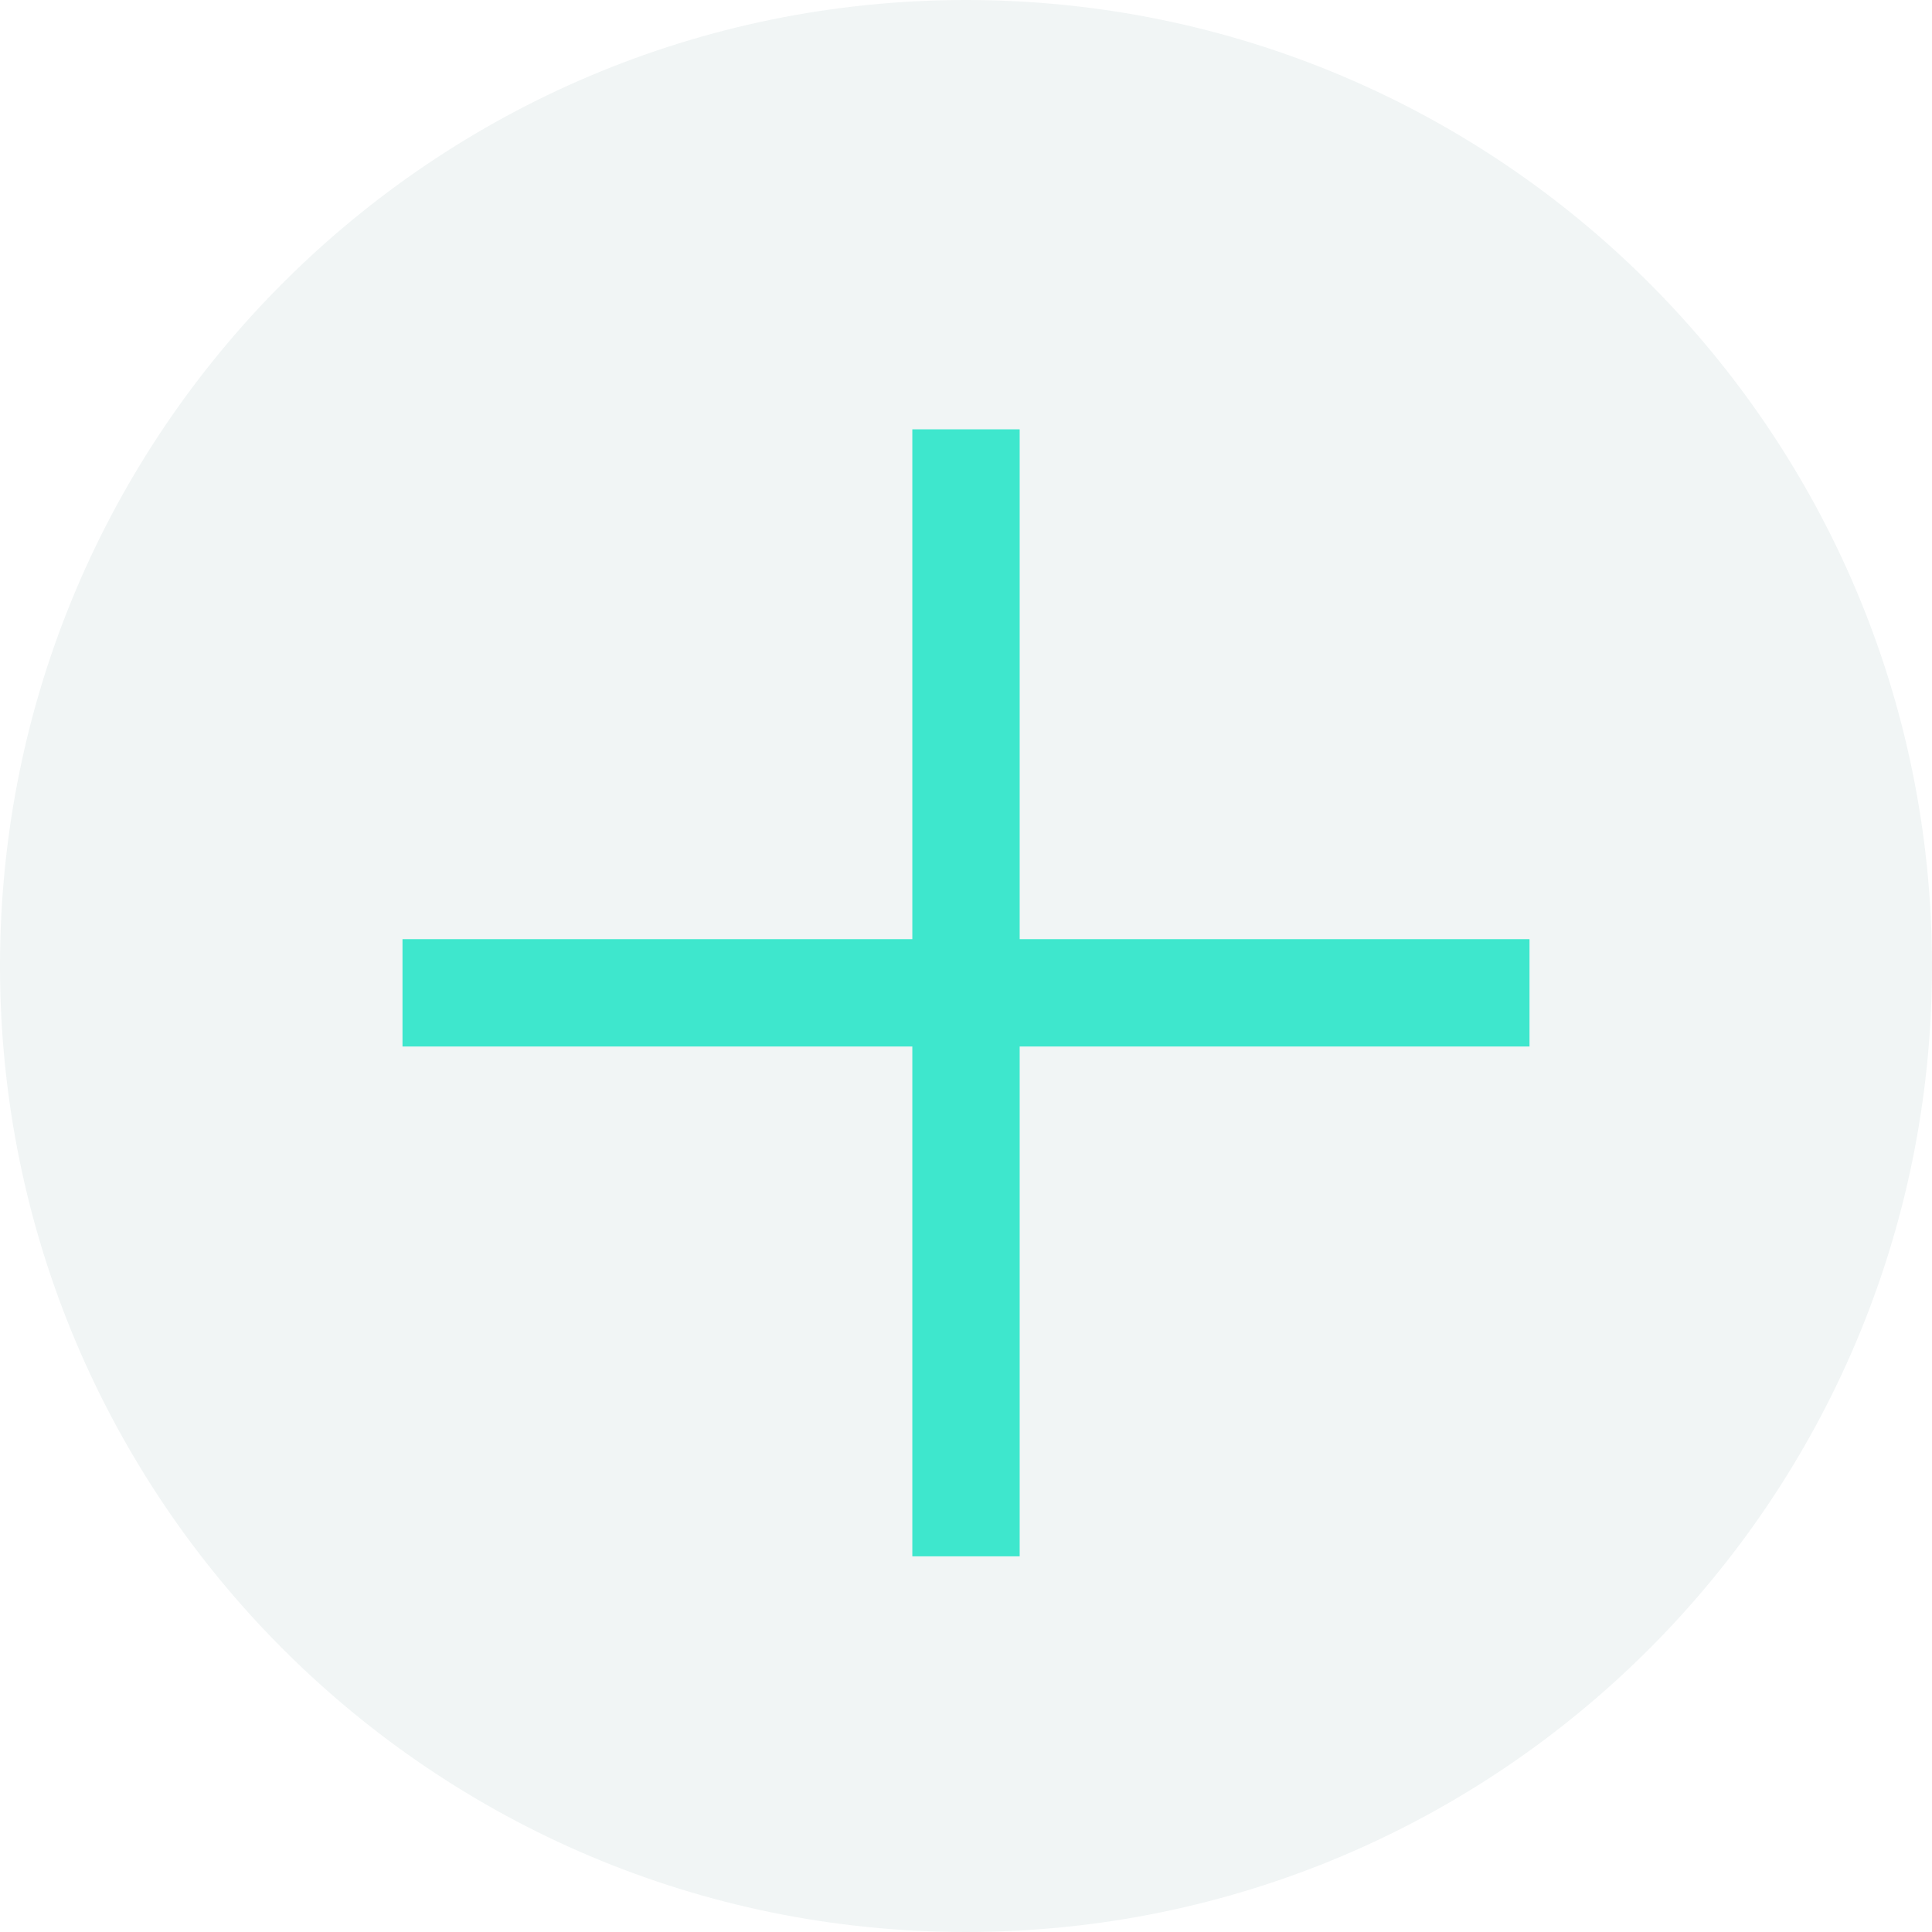
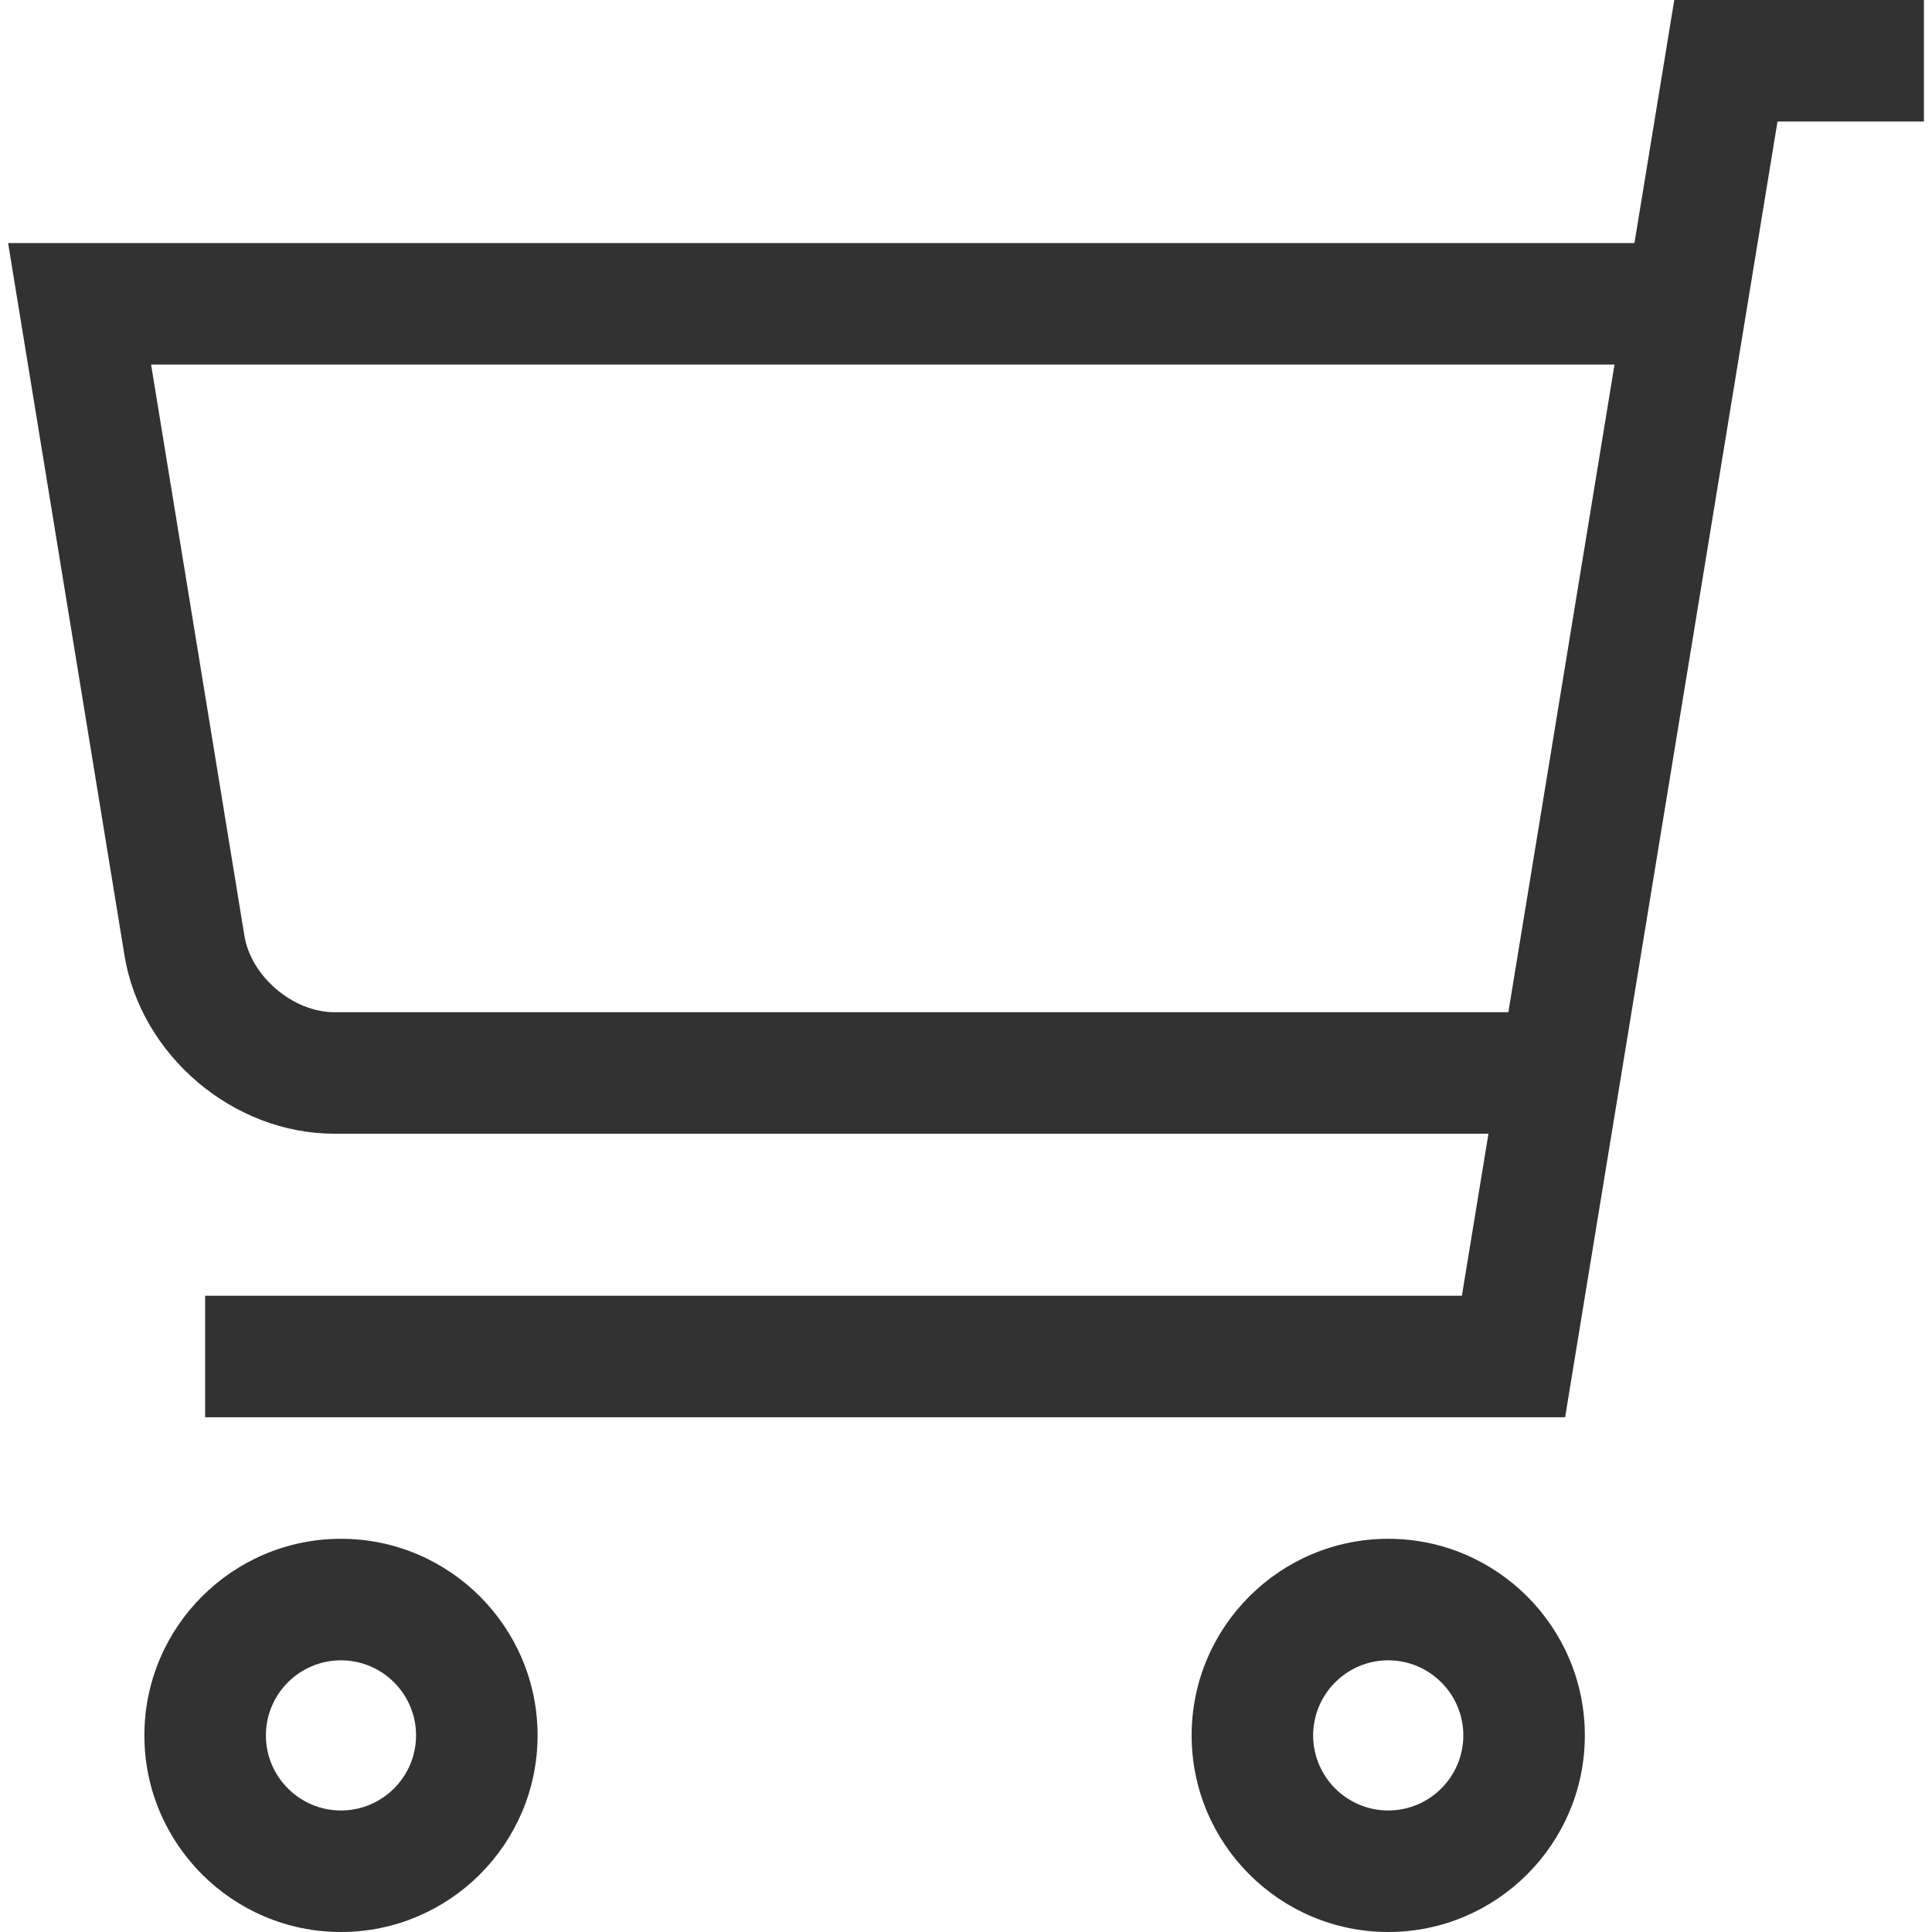
- <svg xmlns="http://www.w3.org/2000/svg" width="18" height="18" viewBox="0 0 18 18" fill="none">
-   <circle cx="9" cy="9" r="9" fill="#F1F5F5" />
-   <path d="M9 4V14.5" stroke="#3EE7CD" />
-   <path d="M14.25 9.25L3.75 9.25" stroke="#3EE7CD" />
+ <svg xmlns="http://www.w3.org/2000/svg" width="24" height="24" fill="#323232" version="1.1" id="Layer_1" x="0px" y="0px" viewBox="0 0 476.944 476.944" style="enable-background:new 0 0 476.944 476.944;" xml:space="preserve">
+   <g>
+     <path d="M84.176,379.875c-26.762,0-48.535,21.772-48.535,48.534s21.772,48.534,48.535,48.534c26.762,0,48.534-21.772,48.534-48.534   S110.938,379.875,84.176,379.875z M84.176,446.944c-10.22,0-18.535-8.314-18.535-18.534s8.314-18.534,18.535-18.534   c10.22,0,18.534,8.314,18.534,18.534S94.396,446.944,84.176,446.944z" />
+     <path d="M342.707,379.875c-26.762,0-48.534,21.772-48.534,48.534s21.772,48.534,48.534,48.534   c26.762,0,48.535-21.772,48.535-48.534S369.469,379.875,342.707,379.875z M342.707,446.944c-10.22,0-18.534-8.314-18.534-18.534   s8.314-18.534,18.534-18.534c10.22,0,18.535,8.314,18.535,18.534S352.927,446.944,342.707,446.944z" />
+     <path d="M413.322,0l-9.835,60H1.999l28.736,175.88c4.044,24.67,26.794,43.995,51.794,43.995h284.917l-6.557,40H50.642v30h335.73   L438.804,30h36.141V0H413.322z M372.363,249.875H82.529c-10.174,0-20.543-8.808-22.188-18.841L37.298,90h361.271L372.363,249.875z" />
+   </g>
+   <g>
+ </g>
+   <g>
+ </g>
+   <g>
+ </g>
+   <g>
+ </g>
+   <g>
+ </g>
+   <g>
+ </g>
+   <g>
+ </g>
+   <g>
+ </g>
+   <g>
+ </g>
+   <g>
+ </g>
+   <g>
+ </g>
+   <g>
+ </g>
+   <g>
+ </g>
+   <g>
+ </g>
+   <g>
+ </g>
</svg>
